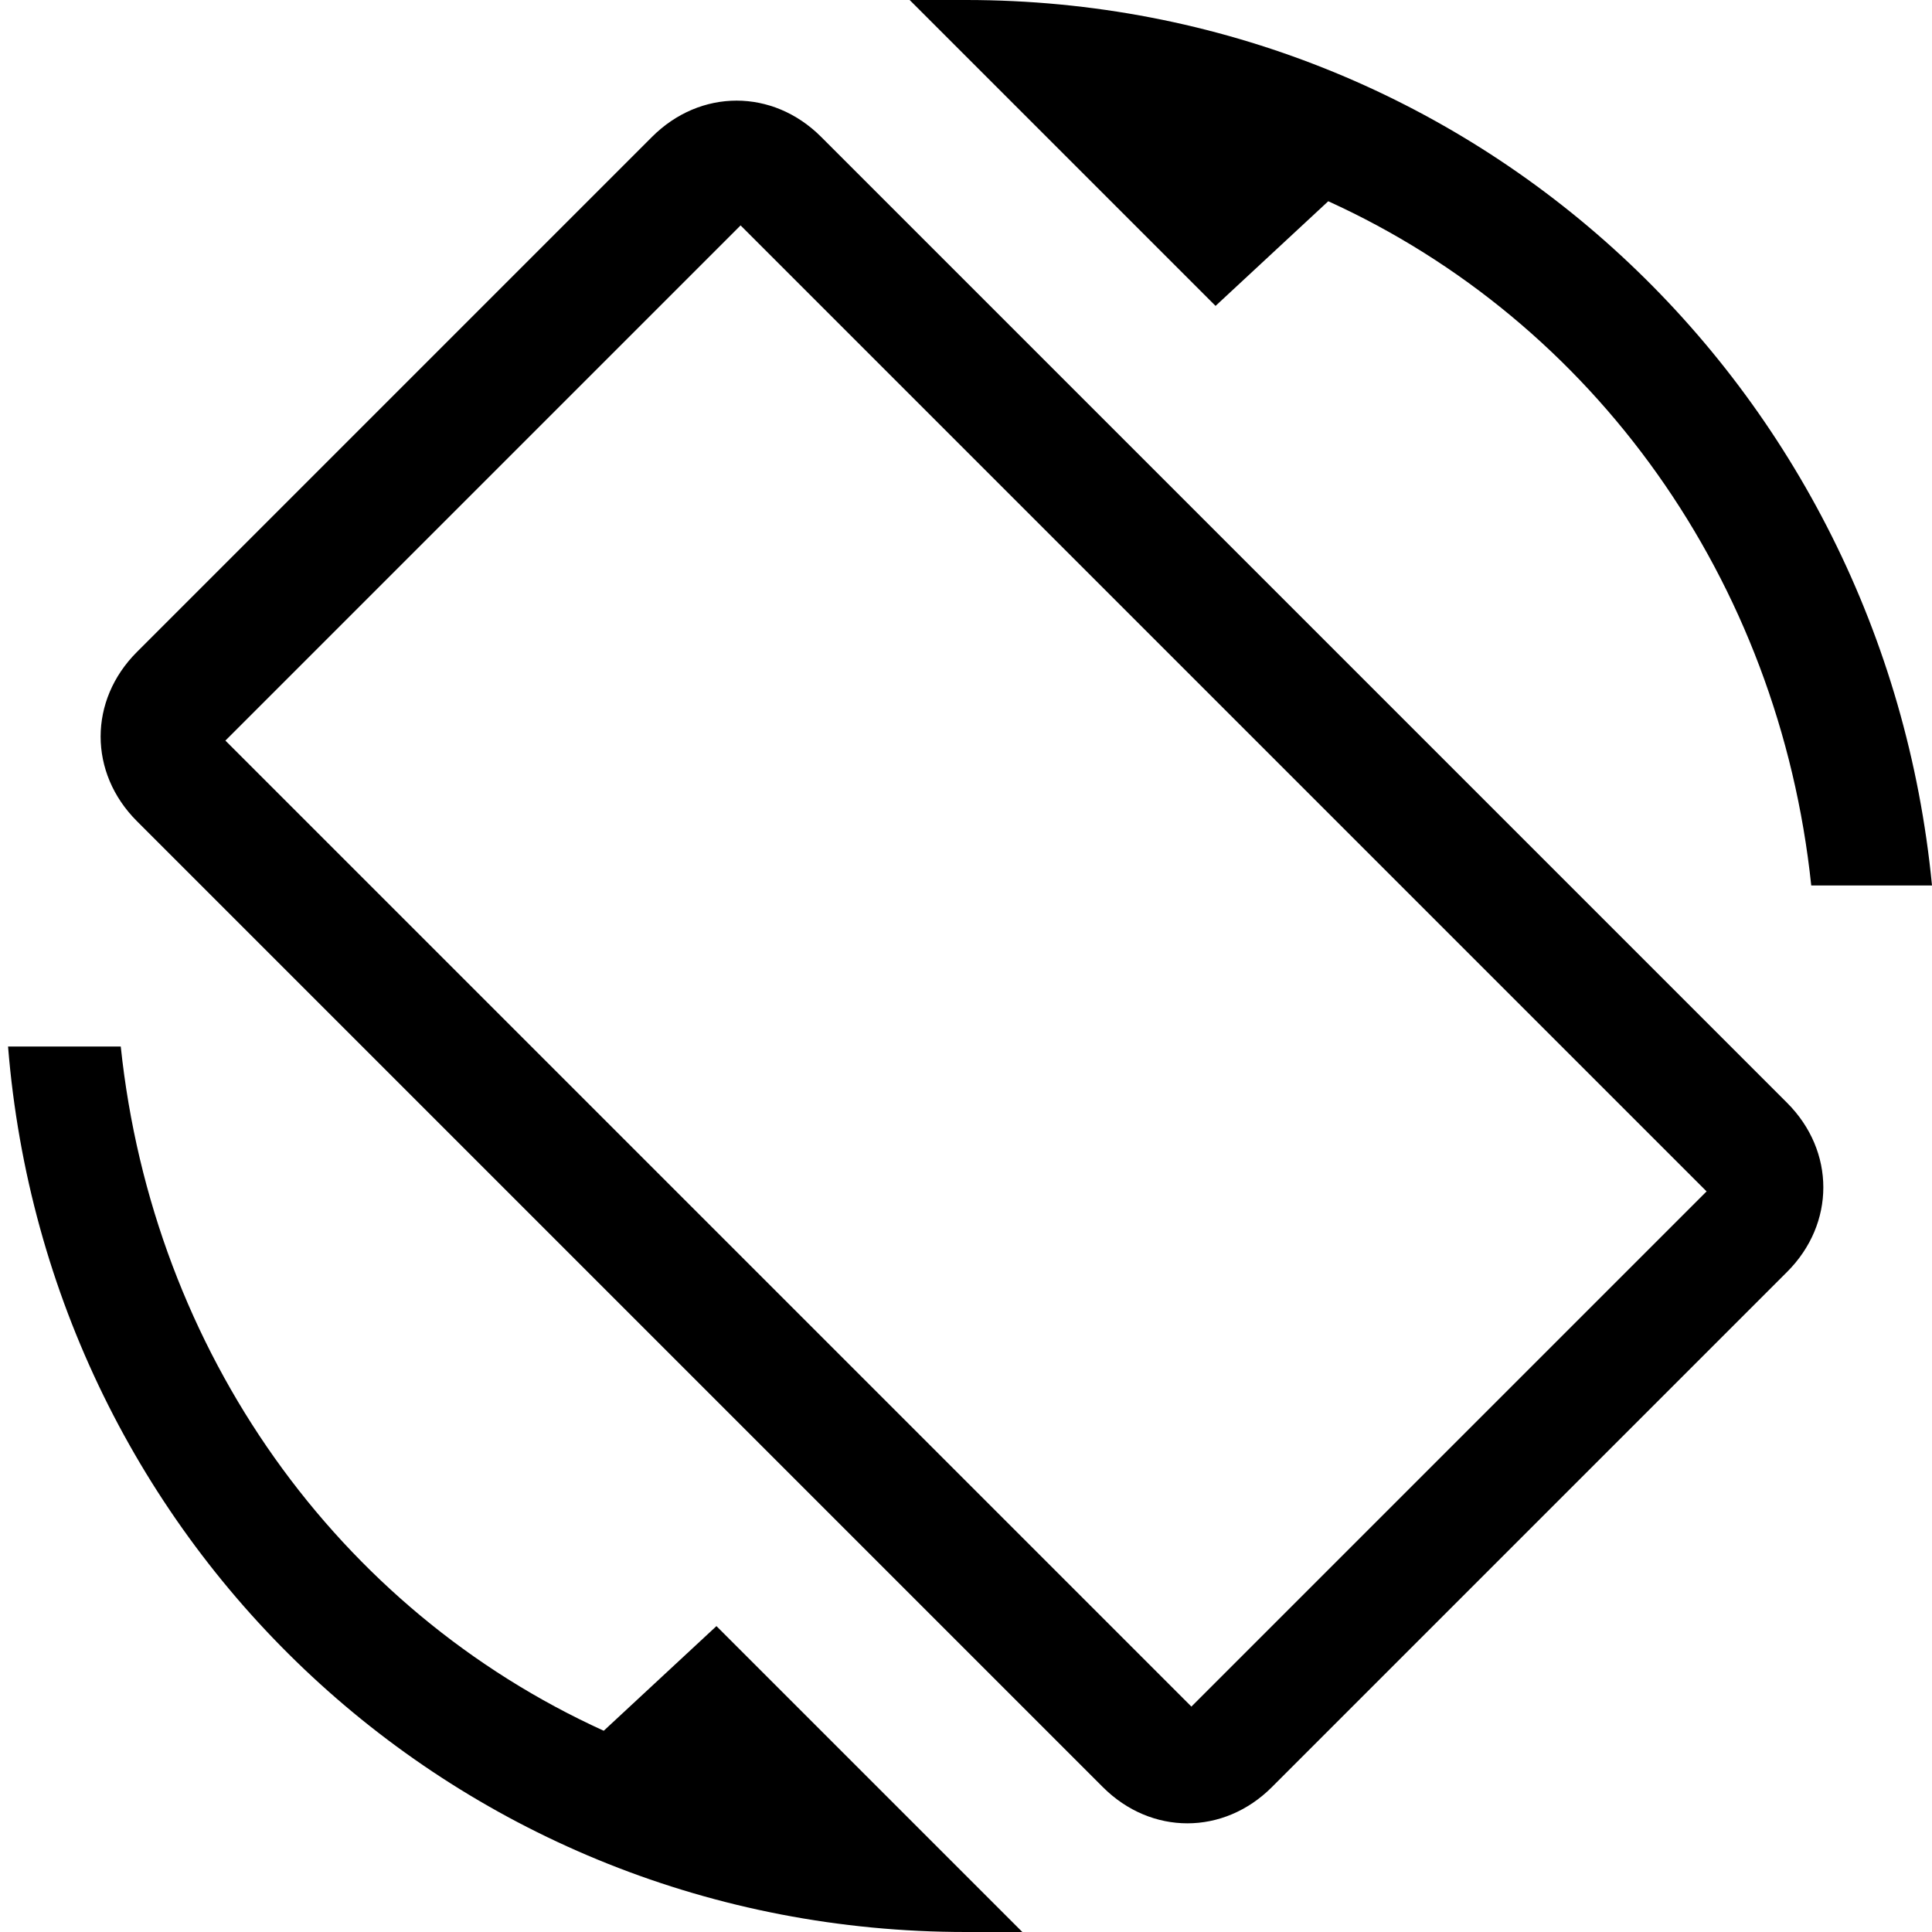
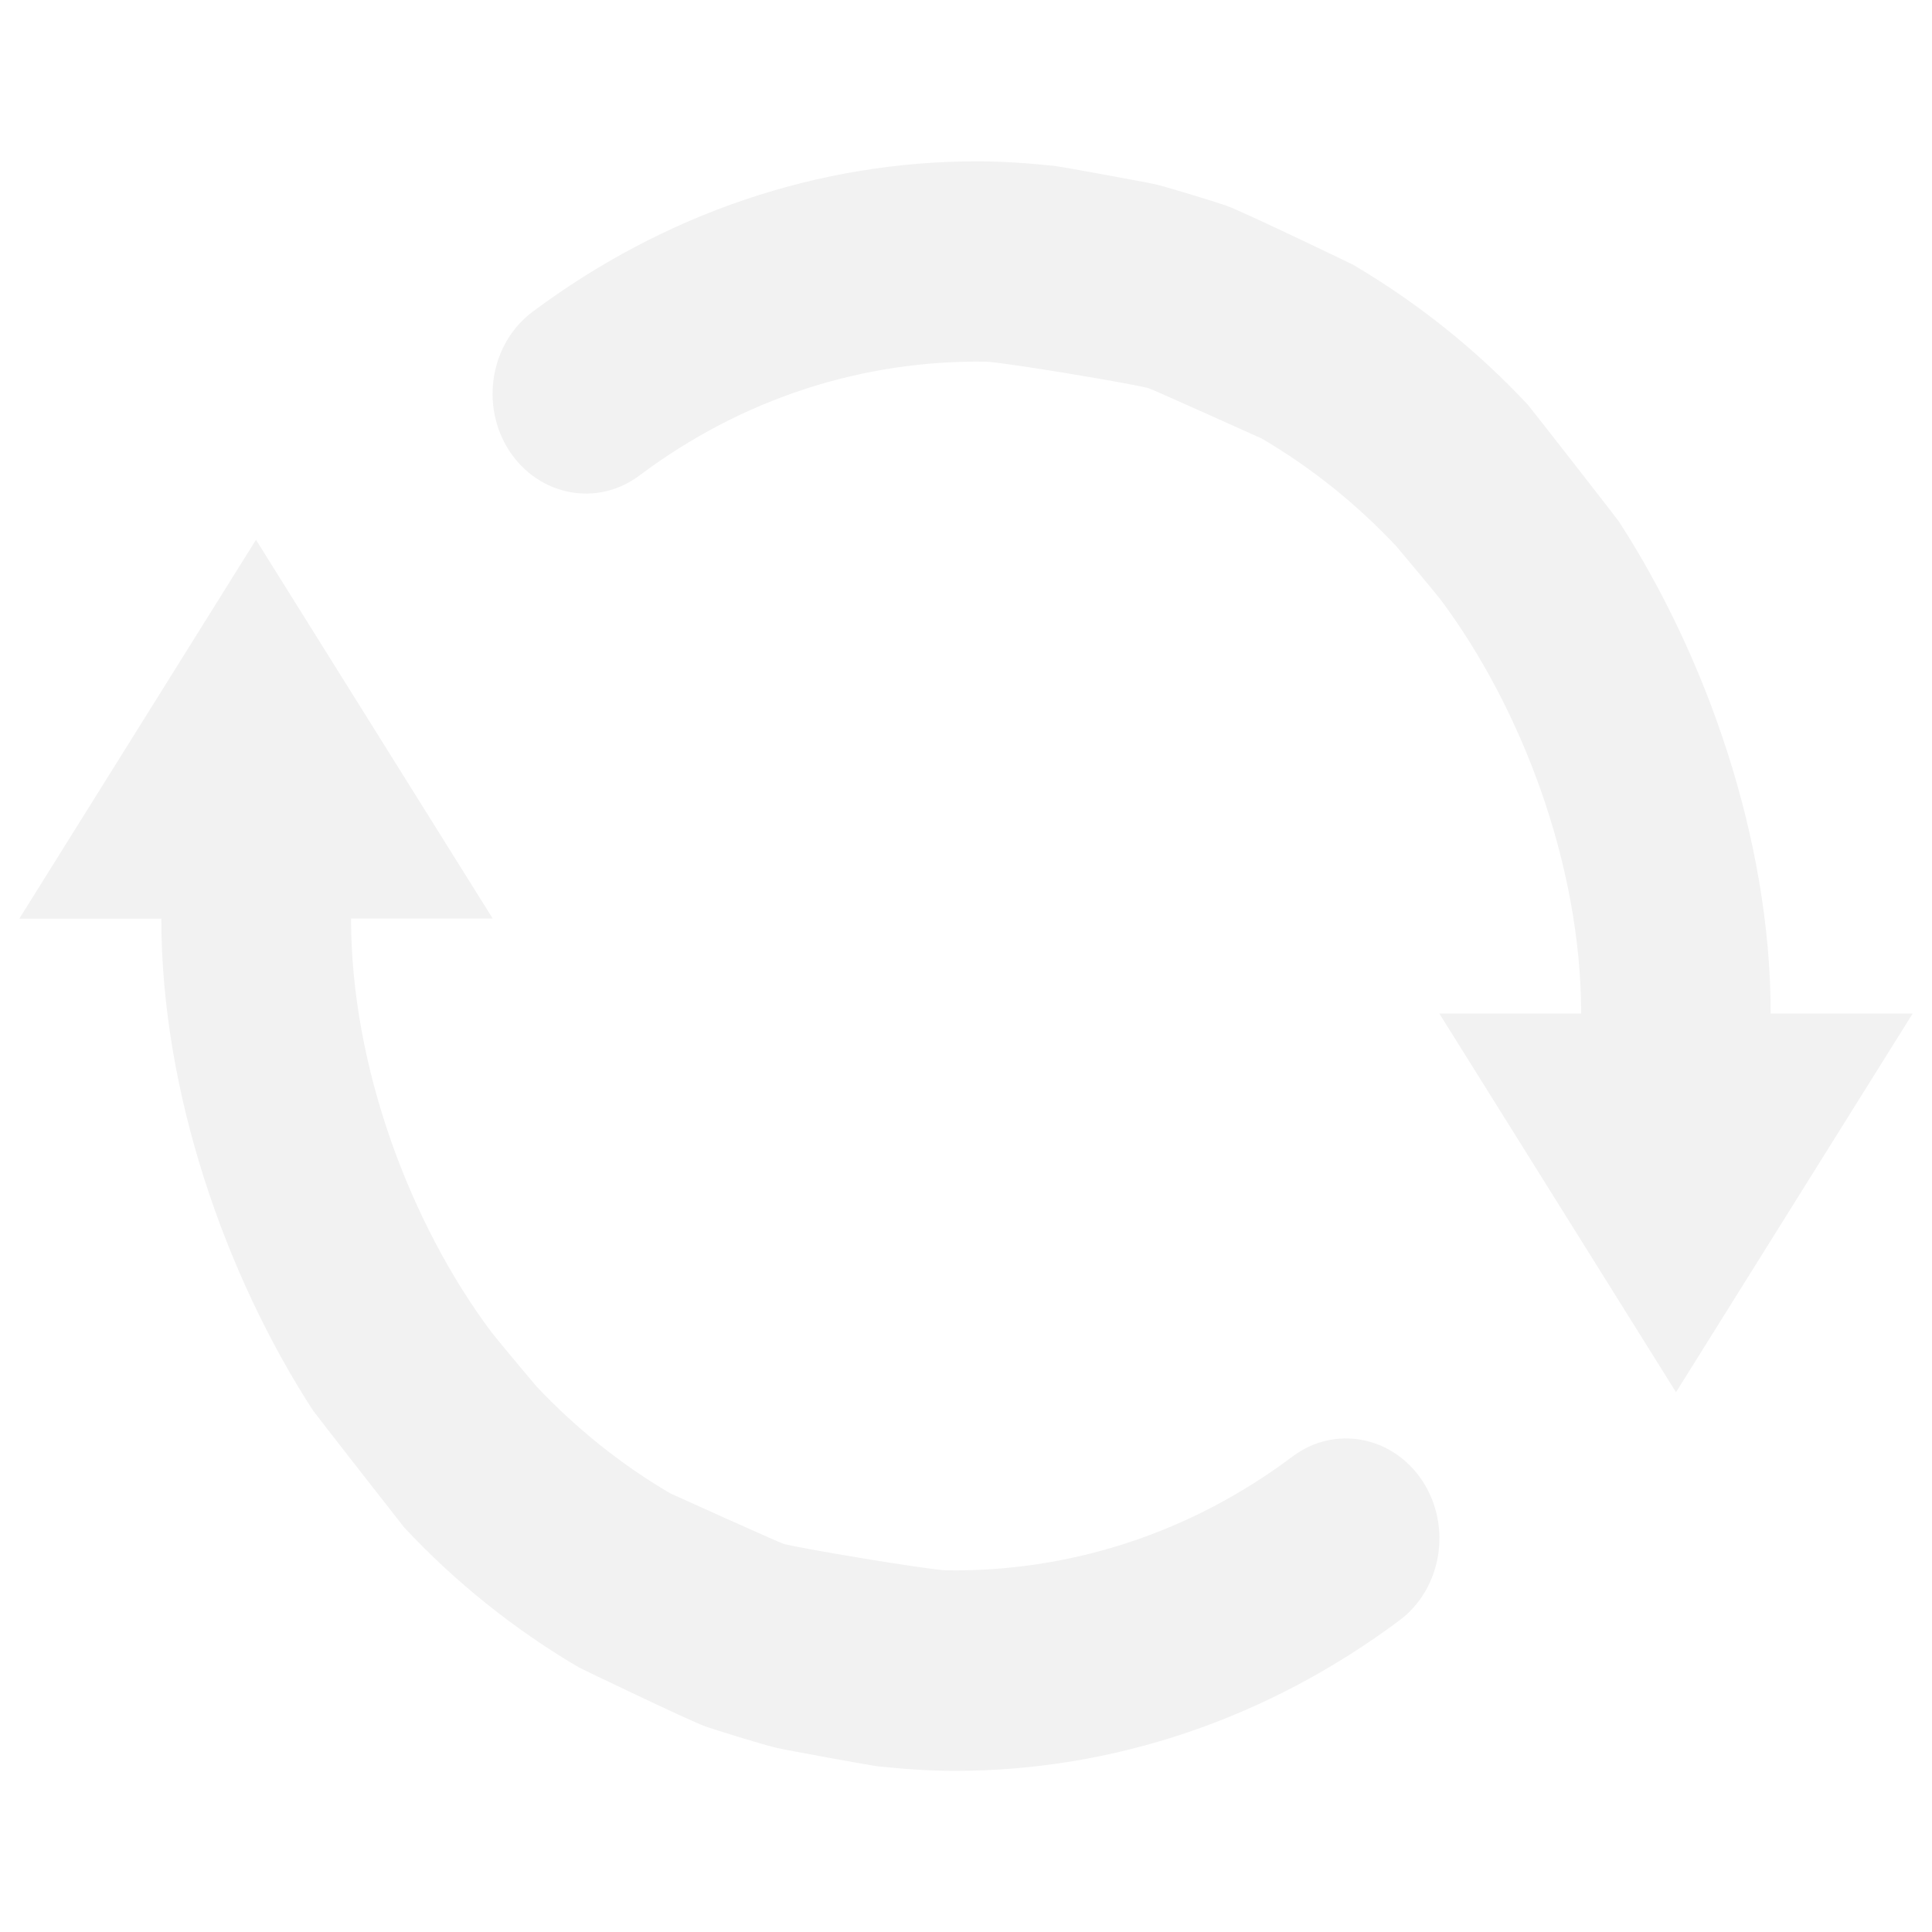
- <svg xmlns="http://www.w3.org/2000/svg" height="24px" version="1.1" viewBox="0 0 24 24" width="24px">
-   <defs />
-   <g fill="none" fill-rule="evenodd" id="Page-1" stroke="none" stroke-width="1">
-     <g fill="#000000" id="Icons-Device" transform="translate(-210, -124)">
-       <g id="screen-rotation" transform="translate(210, 124)">
-         <path d="M16.5,2.5 C19.8,4 22.1,7.2 22.5,11 L24,11 C23.4,4.8 18.3,0 12,0 L11.3,0 L15.1,3.8 L16.5,2.5 L16.5,2.5 Z M10.2,1.7 C9.6,1.1 8.7,1.1 8.1,1.7 L1.7,8.1 C1.1,8.7 1.1,9.6 1.7,10.2 L13.7,22.2 C14.3,22.8 15.2,22.8 15.8,22.2 L22.2,15.8 C22.8,15.2 22.8,14.3 22.2,13.7 L10.2,1.7 L10.2,1.7 Z M14.8,21.2 L2.8,9.2 L9.2,2.8 L21.2,14.8 L14.8,21.2 L14.8,21.2 Z M7.5,21.5 C4.2,20 1.9,16.8 1.5,13 L0.1,13 C0.6,19.2 5.7,24 12,24 L12.7,24 L8.9,20.2 L7.5,21.5 L7.5,21.5 Z" id="Shape" />
-       </g>
-     </g>
+ <svg xmlns="http://www.w3.org/2000/svg" version="1.1" x="0px" y="0px" viewBox="0 0 1000 1000" enable-background="new 0 0 1000 1000" xml:space="preserve" id="svg148">
+   <defs id="defs152" />
+   <g id="g146" style="fill:#f2f2f2">
+     <path d="M669,753.9c-53.2,39.9-115.5,59.8-179.2,58.9c-8.4-0.1-78.5-11.8-84.5-13.8c-2.9-1-58-25.8-58.3-26c-25.6-15-49-33.8-69.6-55.7c-0.3-0.3-21.7-25.9-22.9-27.6c-41.9-55.9-72.8-137.2-72.8-214.3H255l-122.5-196L10,475.5h73.5c0,90.5,33.5,185,78.4,254.4c0.6,1,46.6,59.9,47.3,60.7c26.9,28.8,57.4,53,90.5,72.5c0.9,0.5,56.6,27.3,65.4,30.5c4.2,1.5,28.1,8.9,36,10.9c5.3,1.3,50.1,9.4,52.8,9.7c13.5,1.4,26.9,2.4,40.3,2.4c81.9,0,161.7-26.8,230.3-78c21.8-16.4,27.1-48.6,11.8-72C720.9,743.2,690.8,737.5,669,753.9 M331,246.1c53.2-39.9,115.5-59.8,179.2-58.9c8.4,0.1,78.5,11.8,84.5,13.8c2.9,1,58,25.8,58.4,26c25.6,15,49,33.8,69.6,55.7c0.3,0.3,21.7,25.9,22.9,27.6c41.8,55.9,72.8,137.2,72.8,214.3H745l122.5,196l122.5-196h-73.5c0-90.5-33.5-185-78.4-254.4c-0.5-1-46.5-59.9-47.3-60.7c-26.9-28.8-57.4-53-90.5-72.5c-0.9-0.5-56.6-27.3-65.4-30.5c-4.2-1.5-28.1-8.9-36-10.9c-5.3-1.3-50.2-9.4-52.8-9.7c-13.5-1.4-26.9-2.4-40.3-2.4c-81.9,0-161.7,26.8-230.3,78c-21.8,16.4-27.1,48.6-11.8,72C279.1,256.8,309.2,262.5,331,246.1" id="path144" style="fill:#f2f2f2" />
  </g>
</svg>
